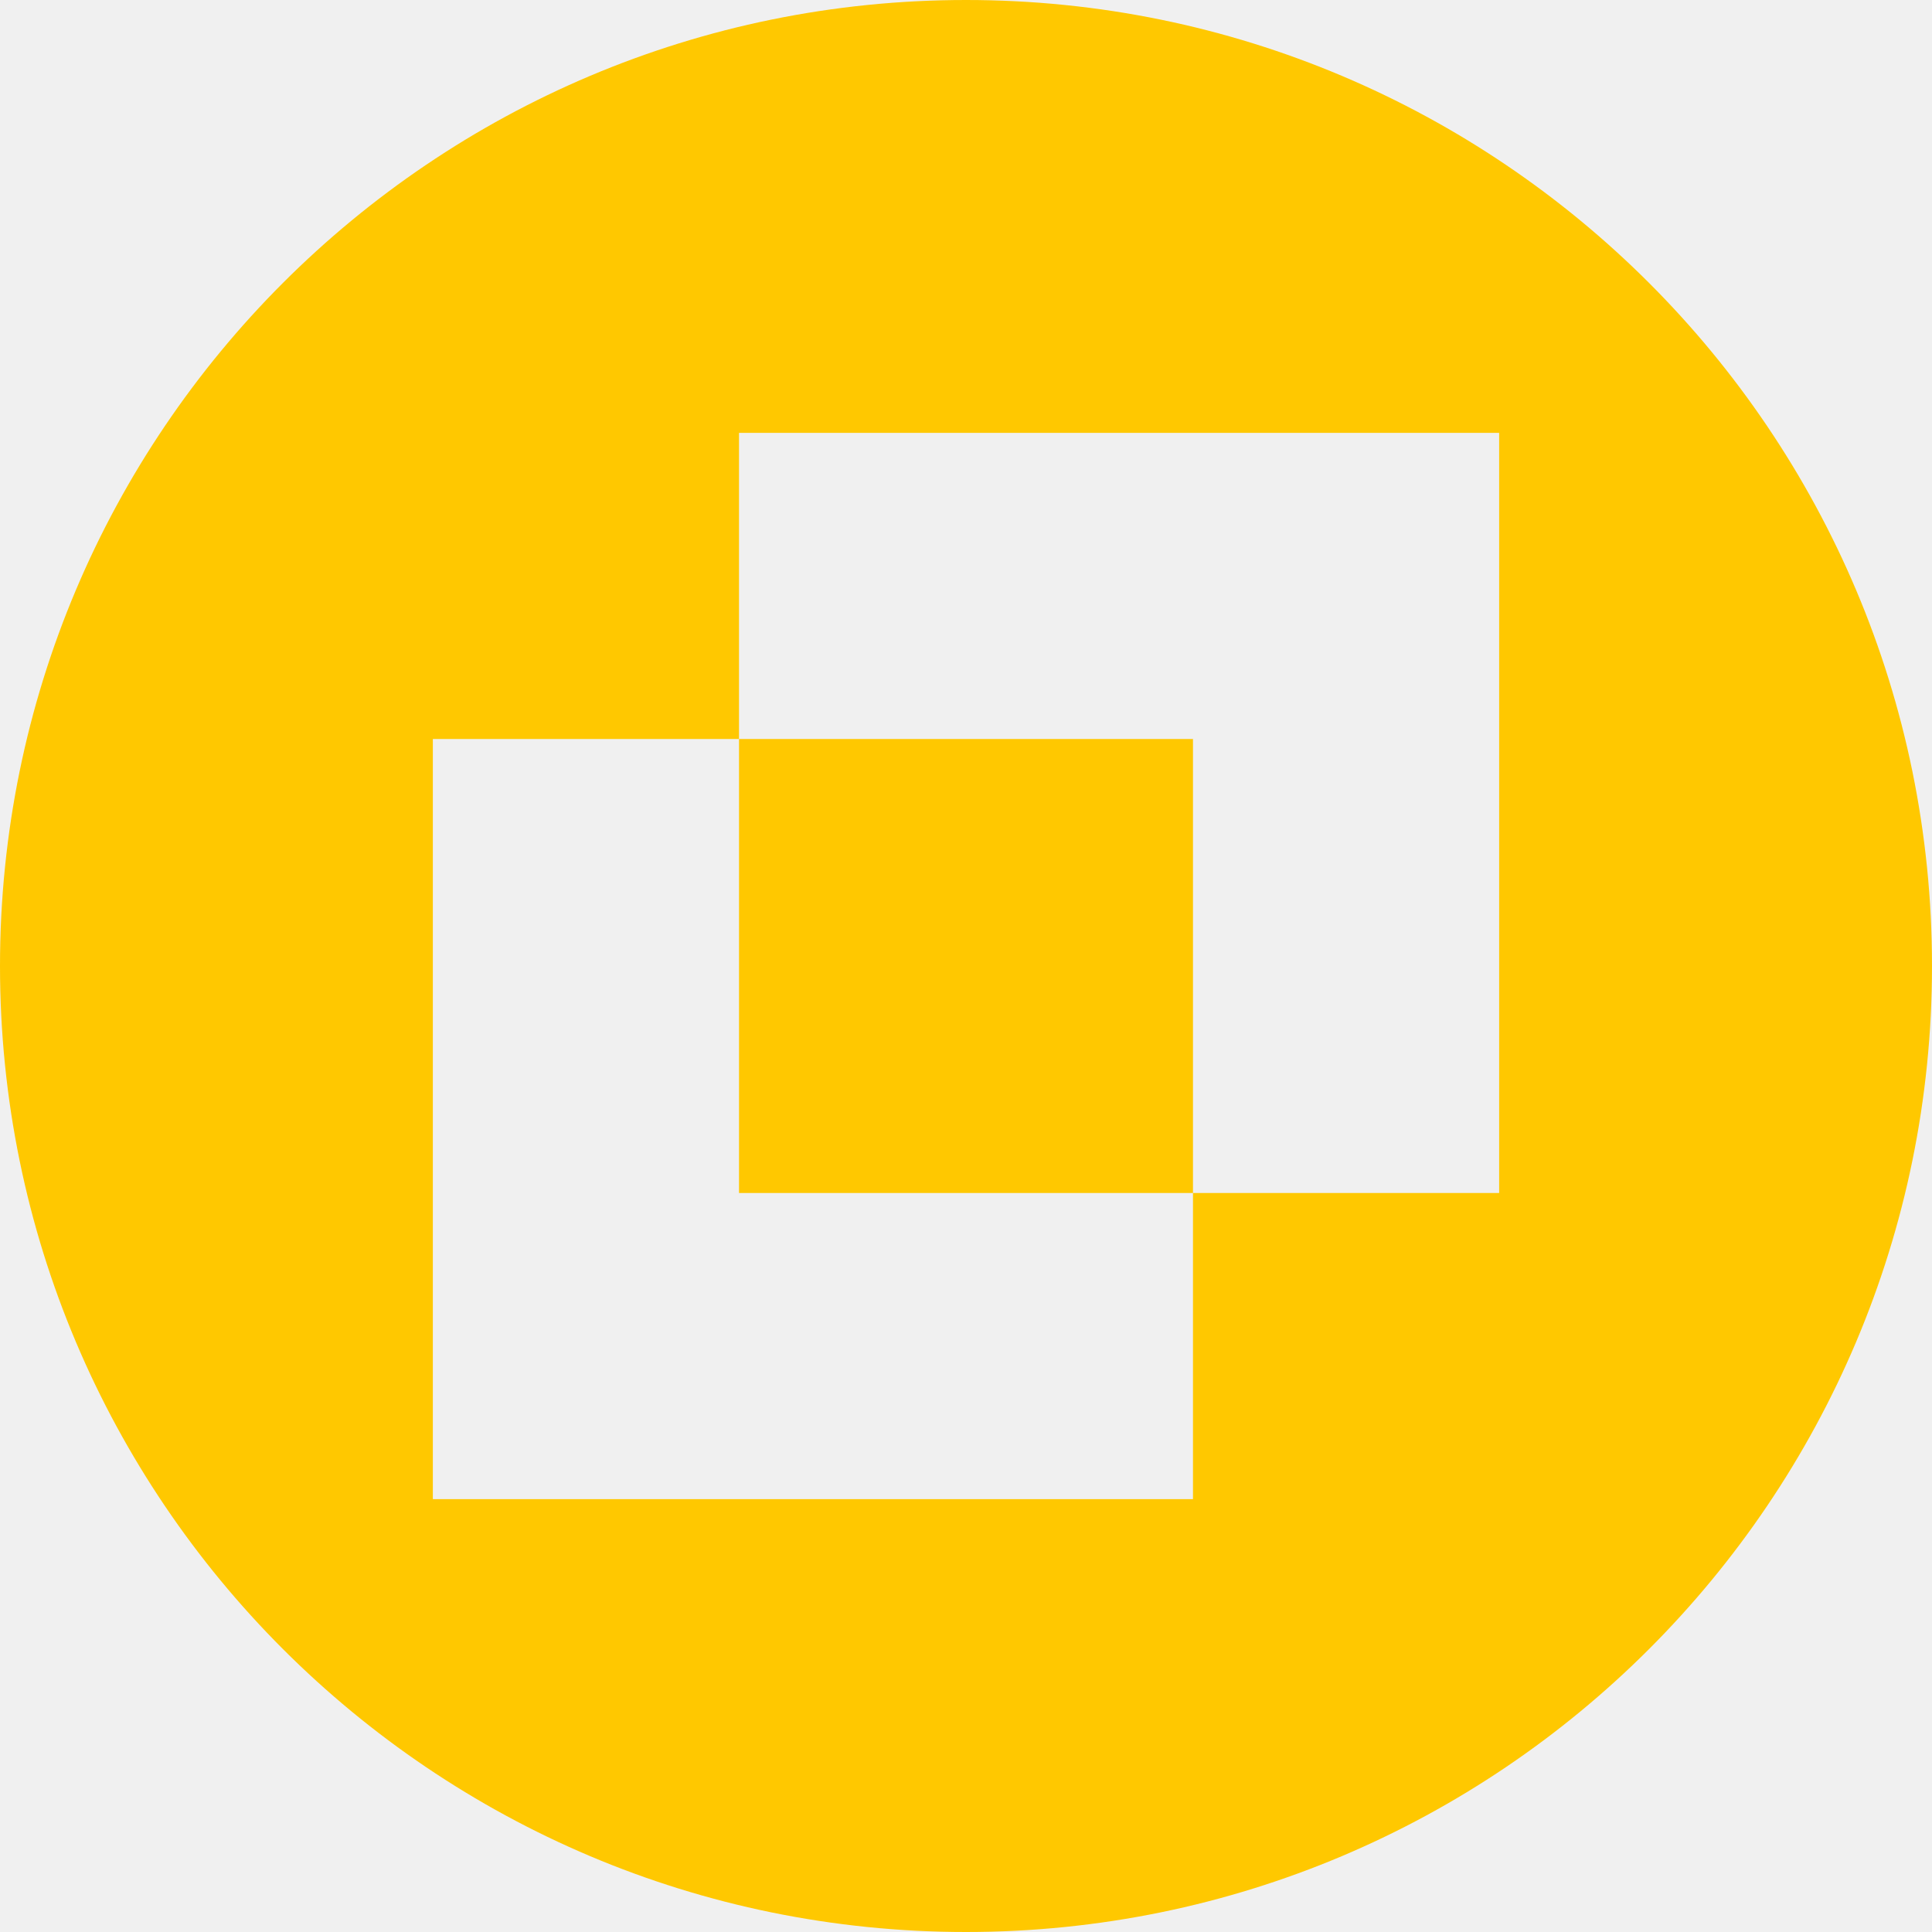
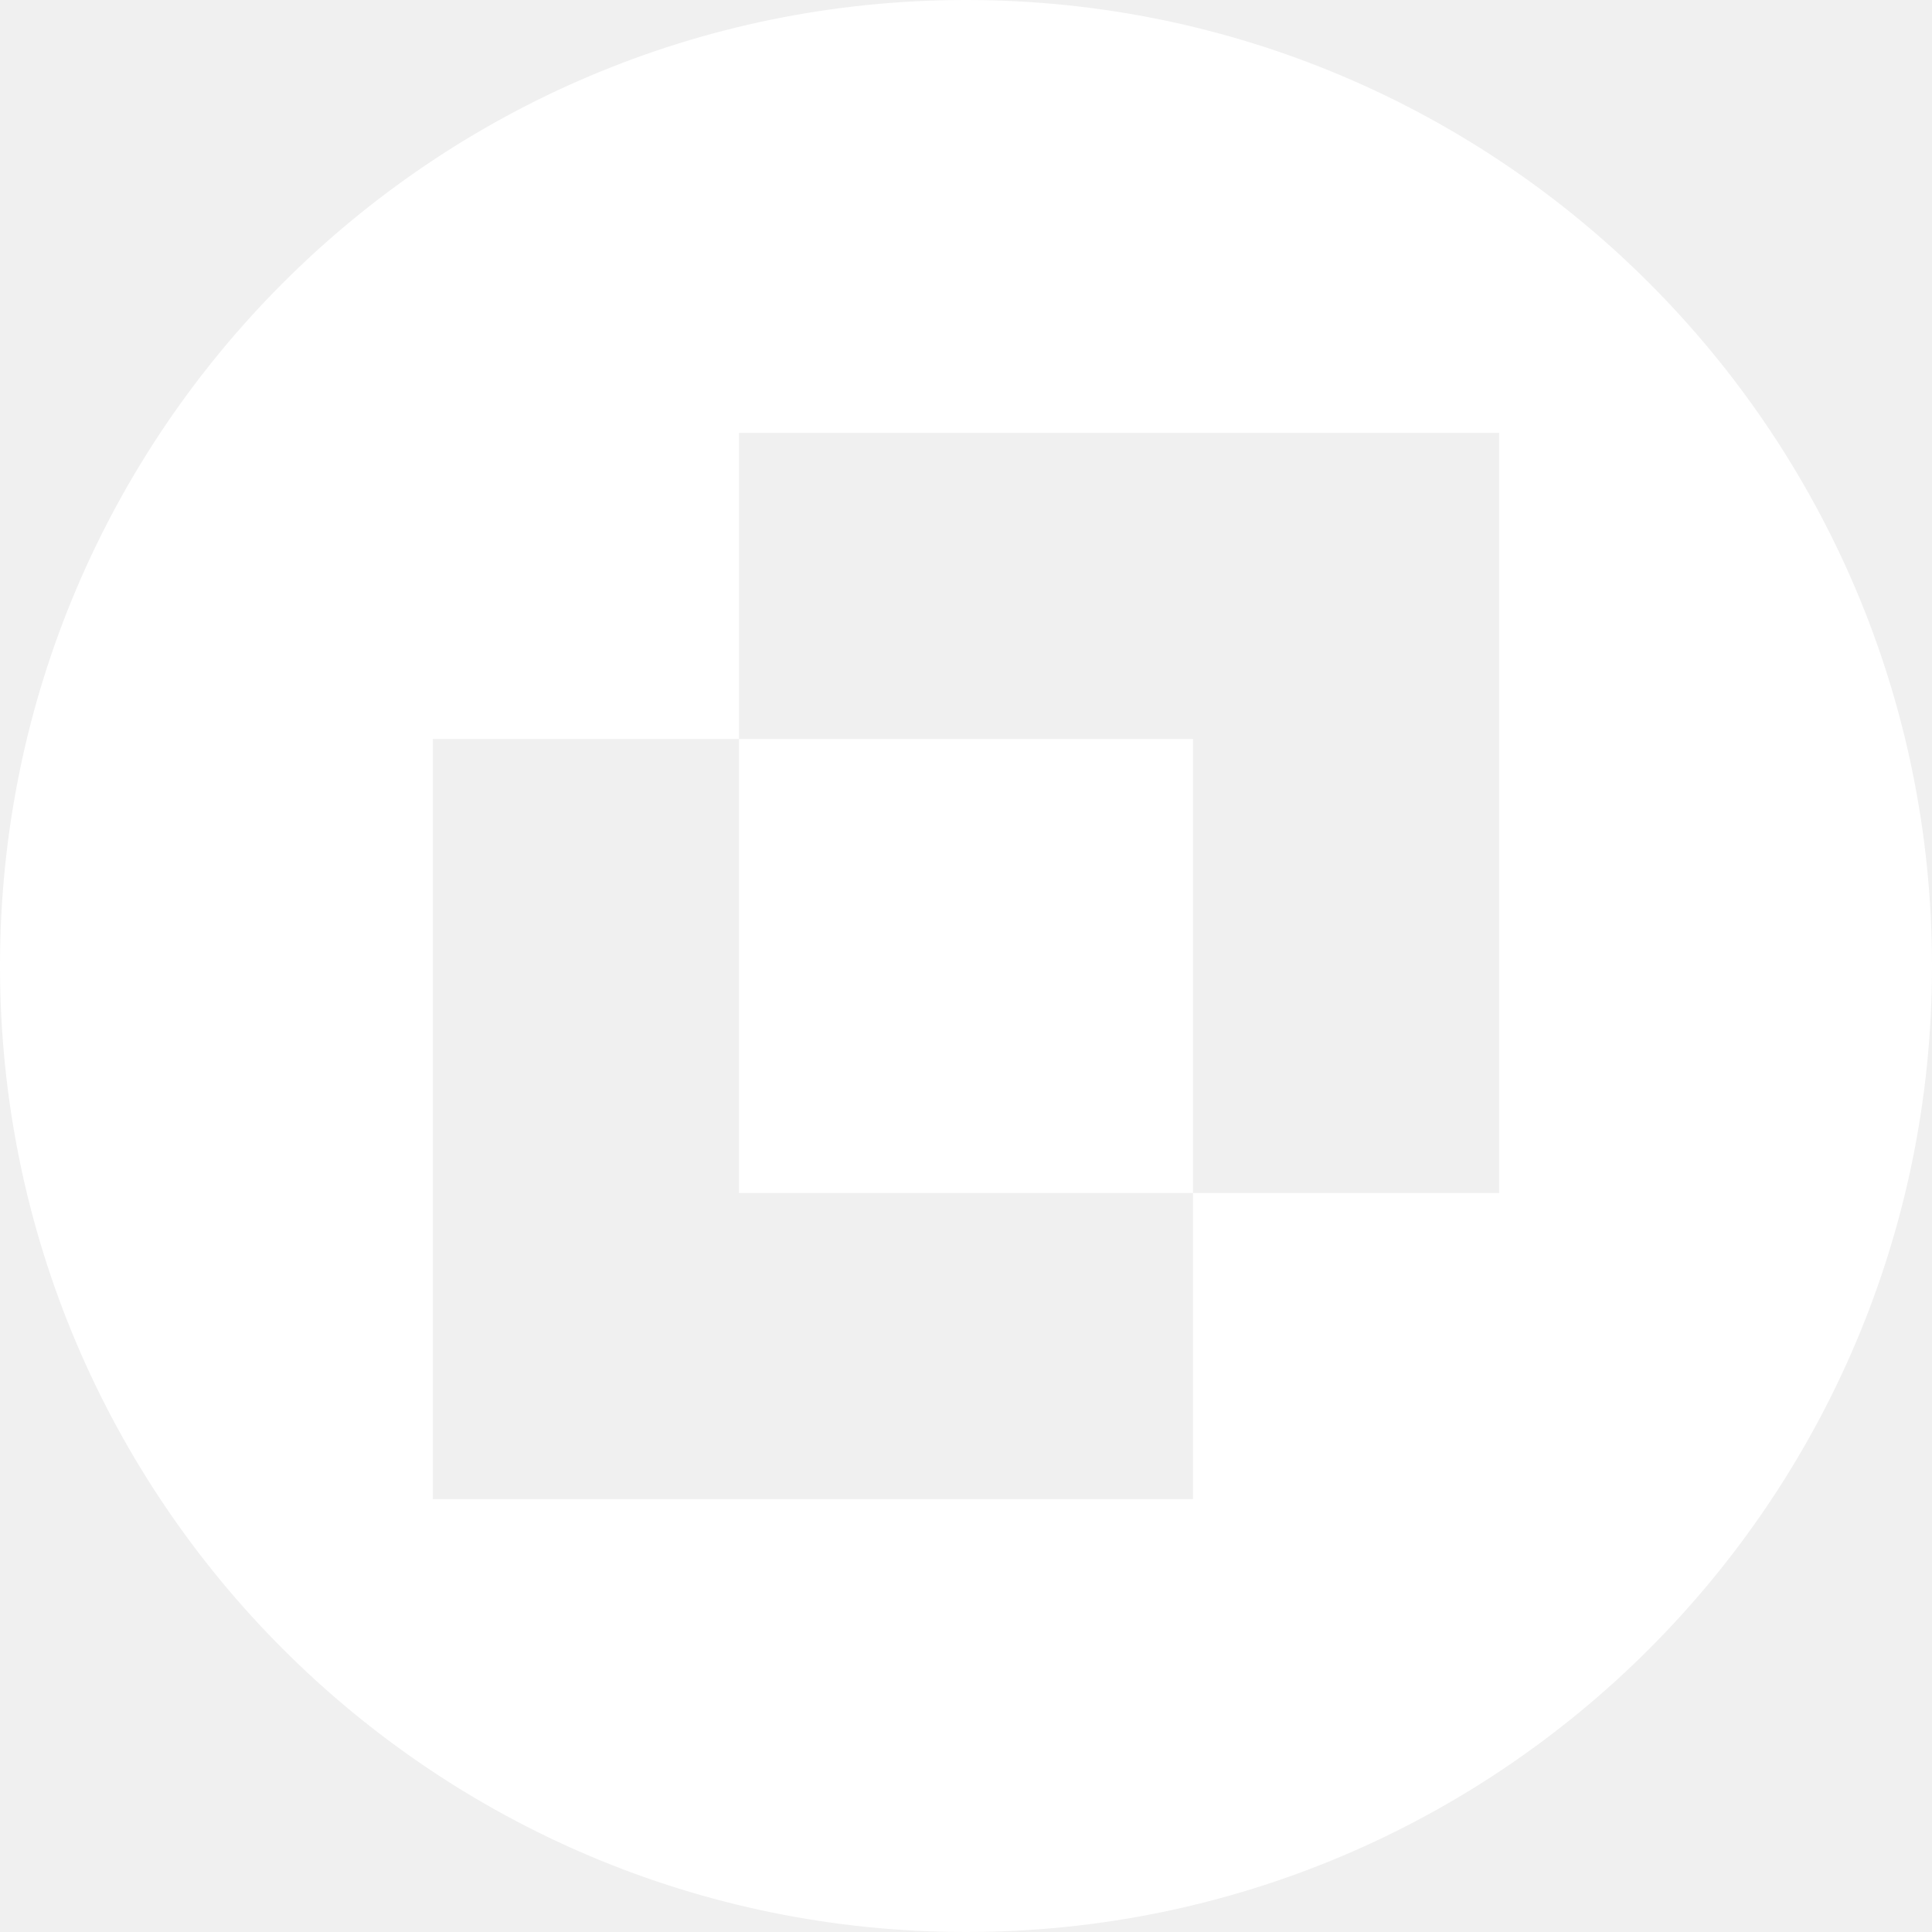
<svg xmlns="http://www.w3.org/2000/svg" width="183" height="183" viewBox="0 0 183 183" fill="none">
-   <path d="M91.5 0C142.034 0 183 40.966 183 91.5C183 142.034 142.034 183 91.5 183C40.966 183 0 142.034 0 91.5C0 40.966 40.966 0 91.5 0ZM41 70V142H113V113H70V70H41ZM70 41V70H113V113H142V41H70Z" fill="#FFC800" />
+   <path d="M91.5 0C142.034 0 183 40.966 183 91.5C183 142.034 142.034 183 91.5 183C40.966 183 0 142.034 0 91.5C0 40.966 40.966 0 91.5 0ZM41 70V142H113V113H70V70H41ZM70 41V70H113V113H142V41H70Z" fill="#fff" />
</svg>
